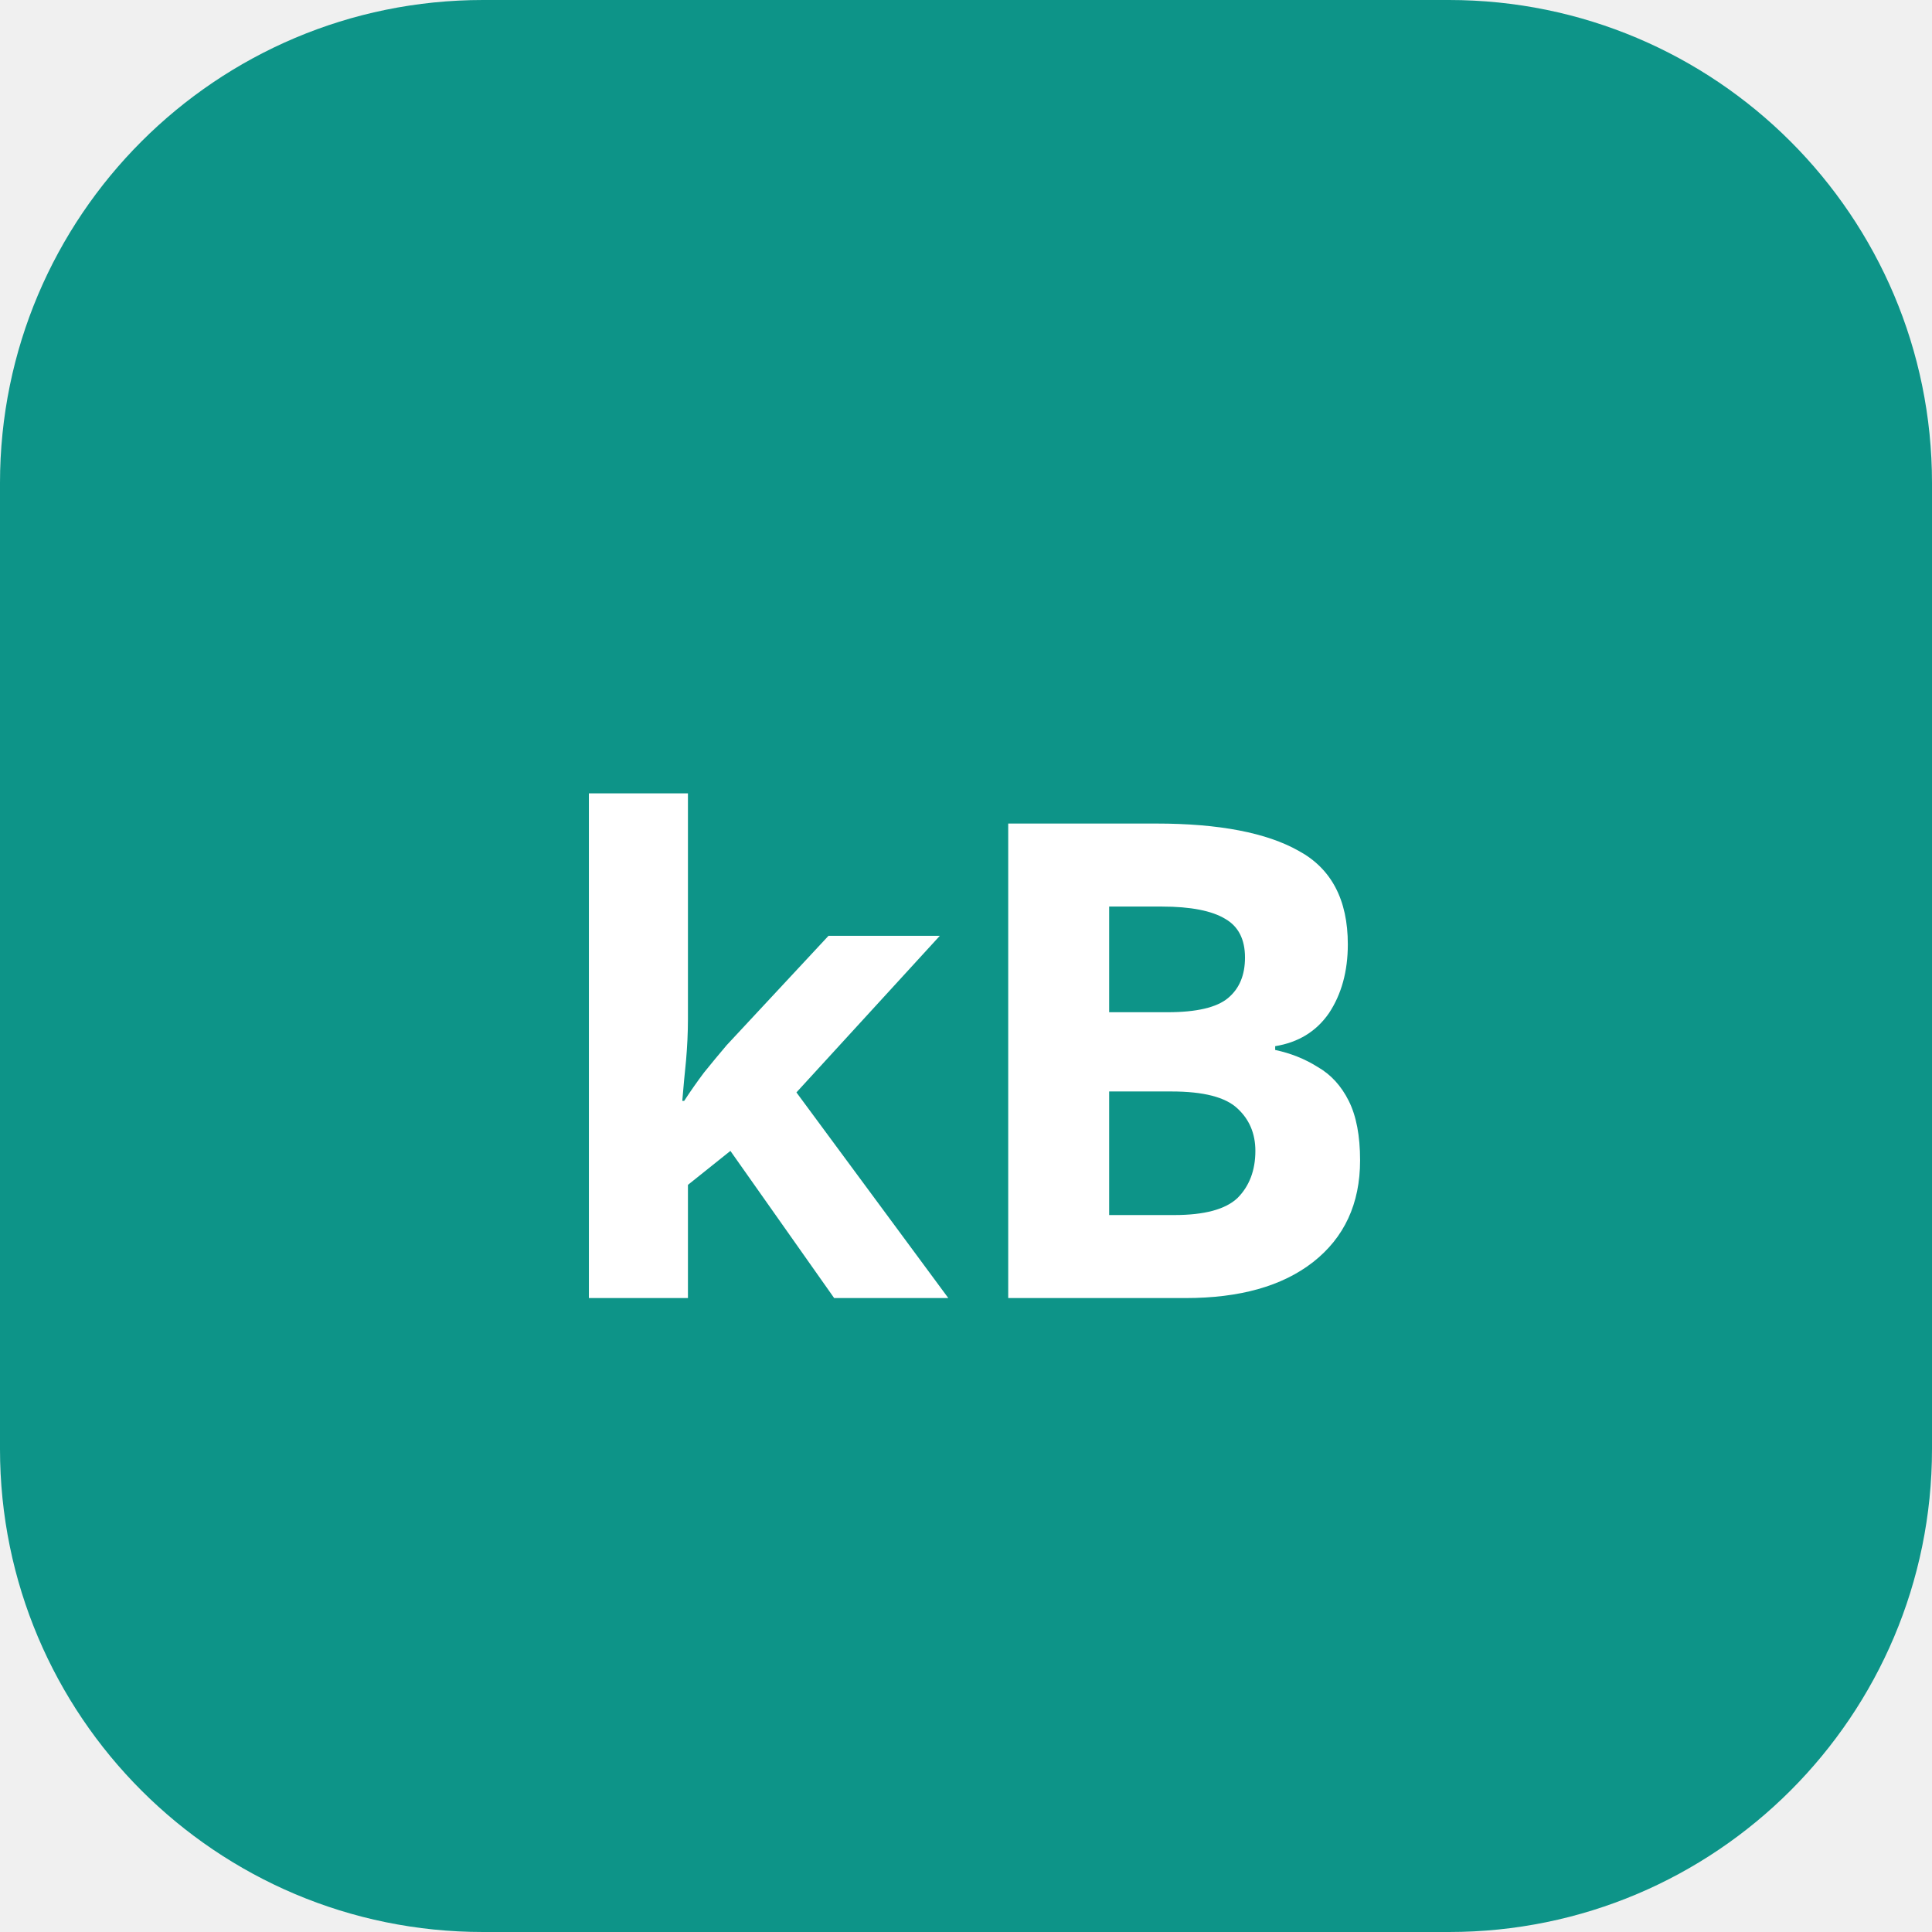
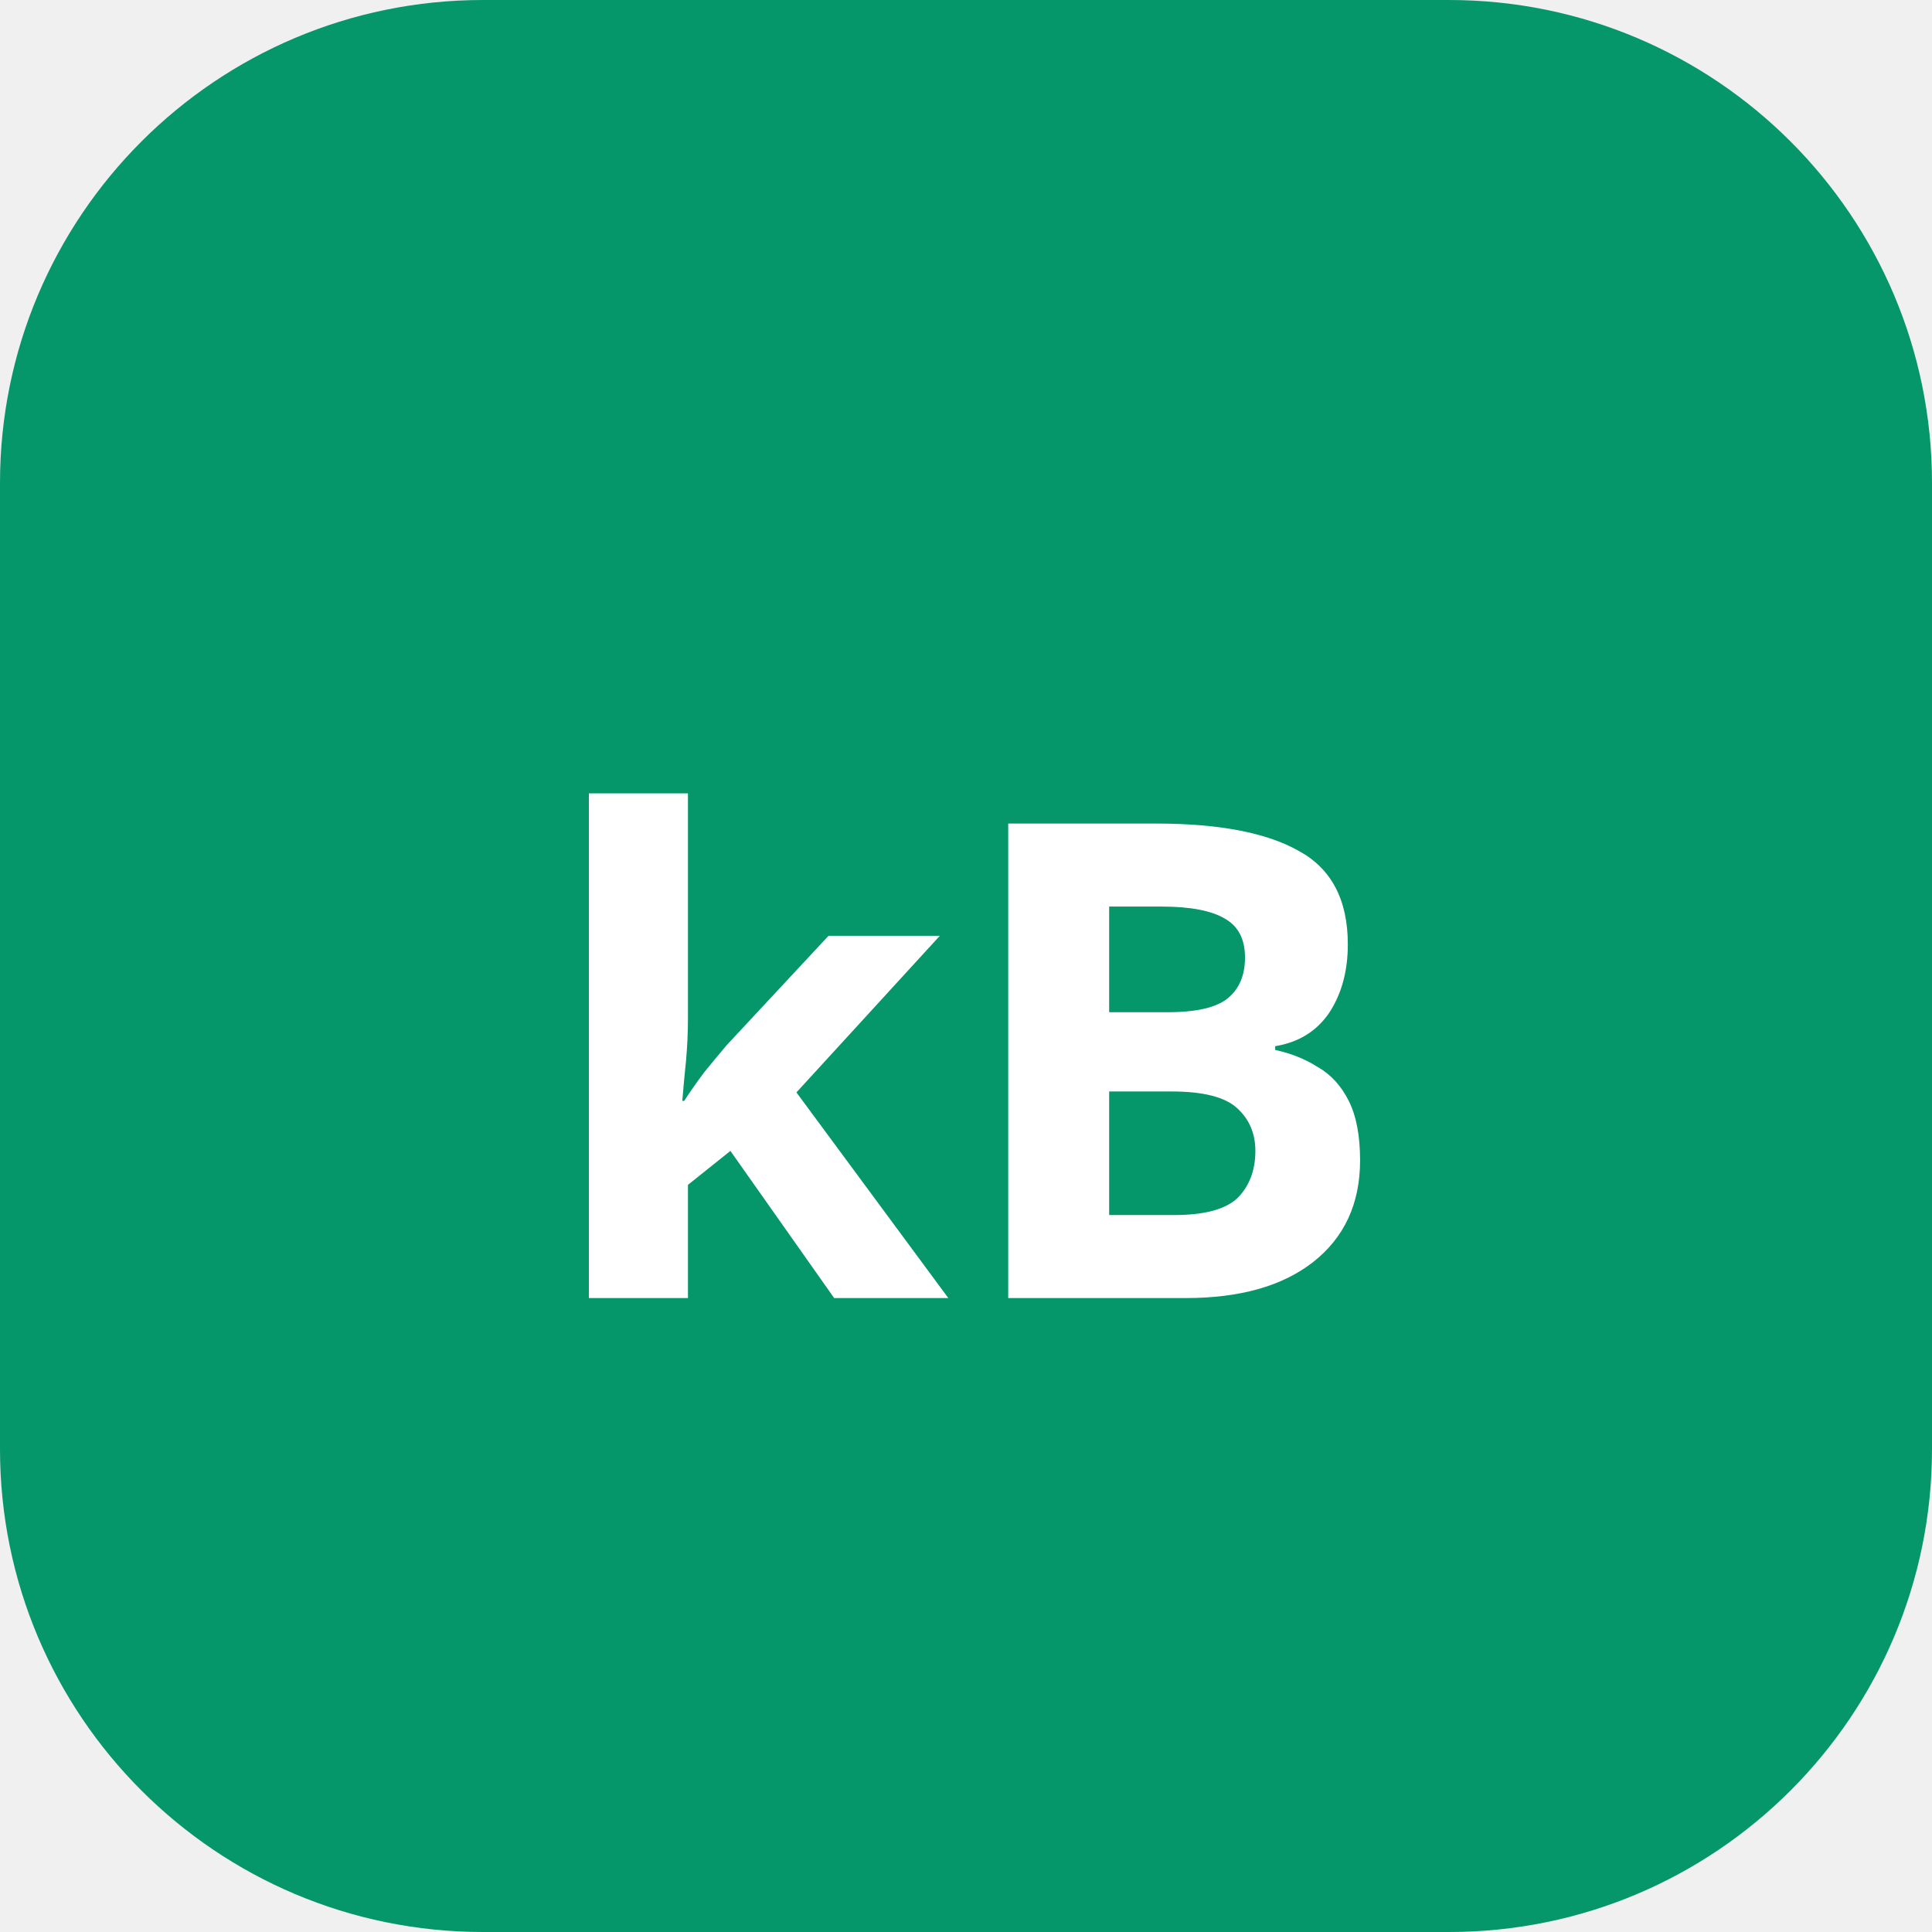
<svg xmlns="http://www.w3.org/2000/svg" viewBox="0 0 32 32" role="img" aria-label="UnderKb">
-   <rect width="32" height="32" rx="8" fill="#0d9488" />
+   <rect width="32" height="32" rx="8" fill="#059669" />
  <text x="16" y="21.5" text-anchor="middle" fill="#ffffff" font-family="system-ui,Segoe UI,sans-serif" font-size="11" font-weight="700">kB</text>
</svg>
